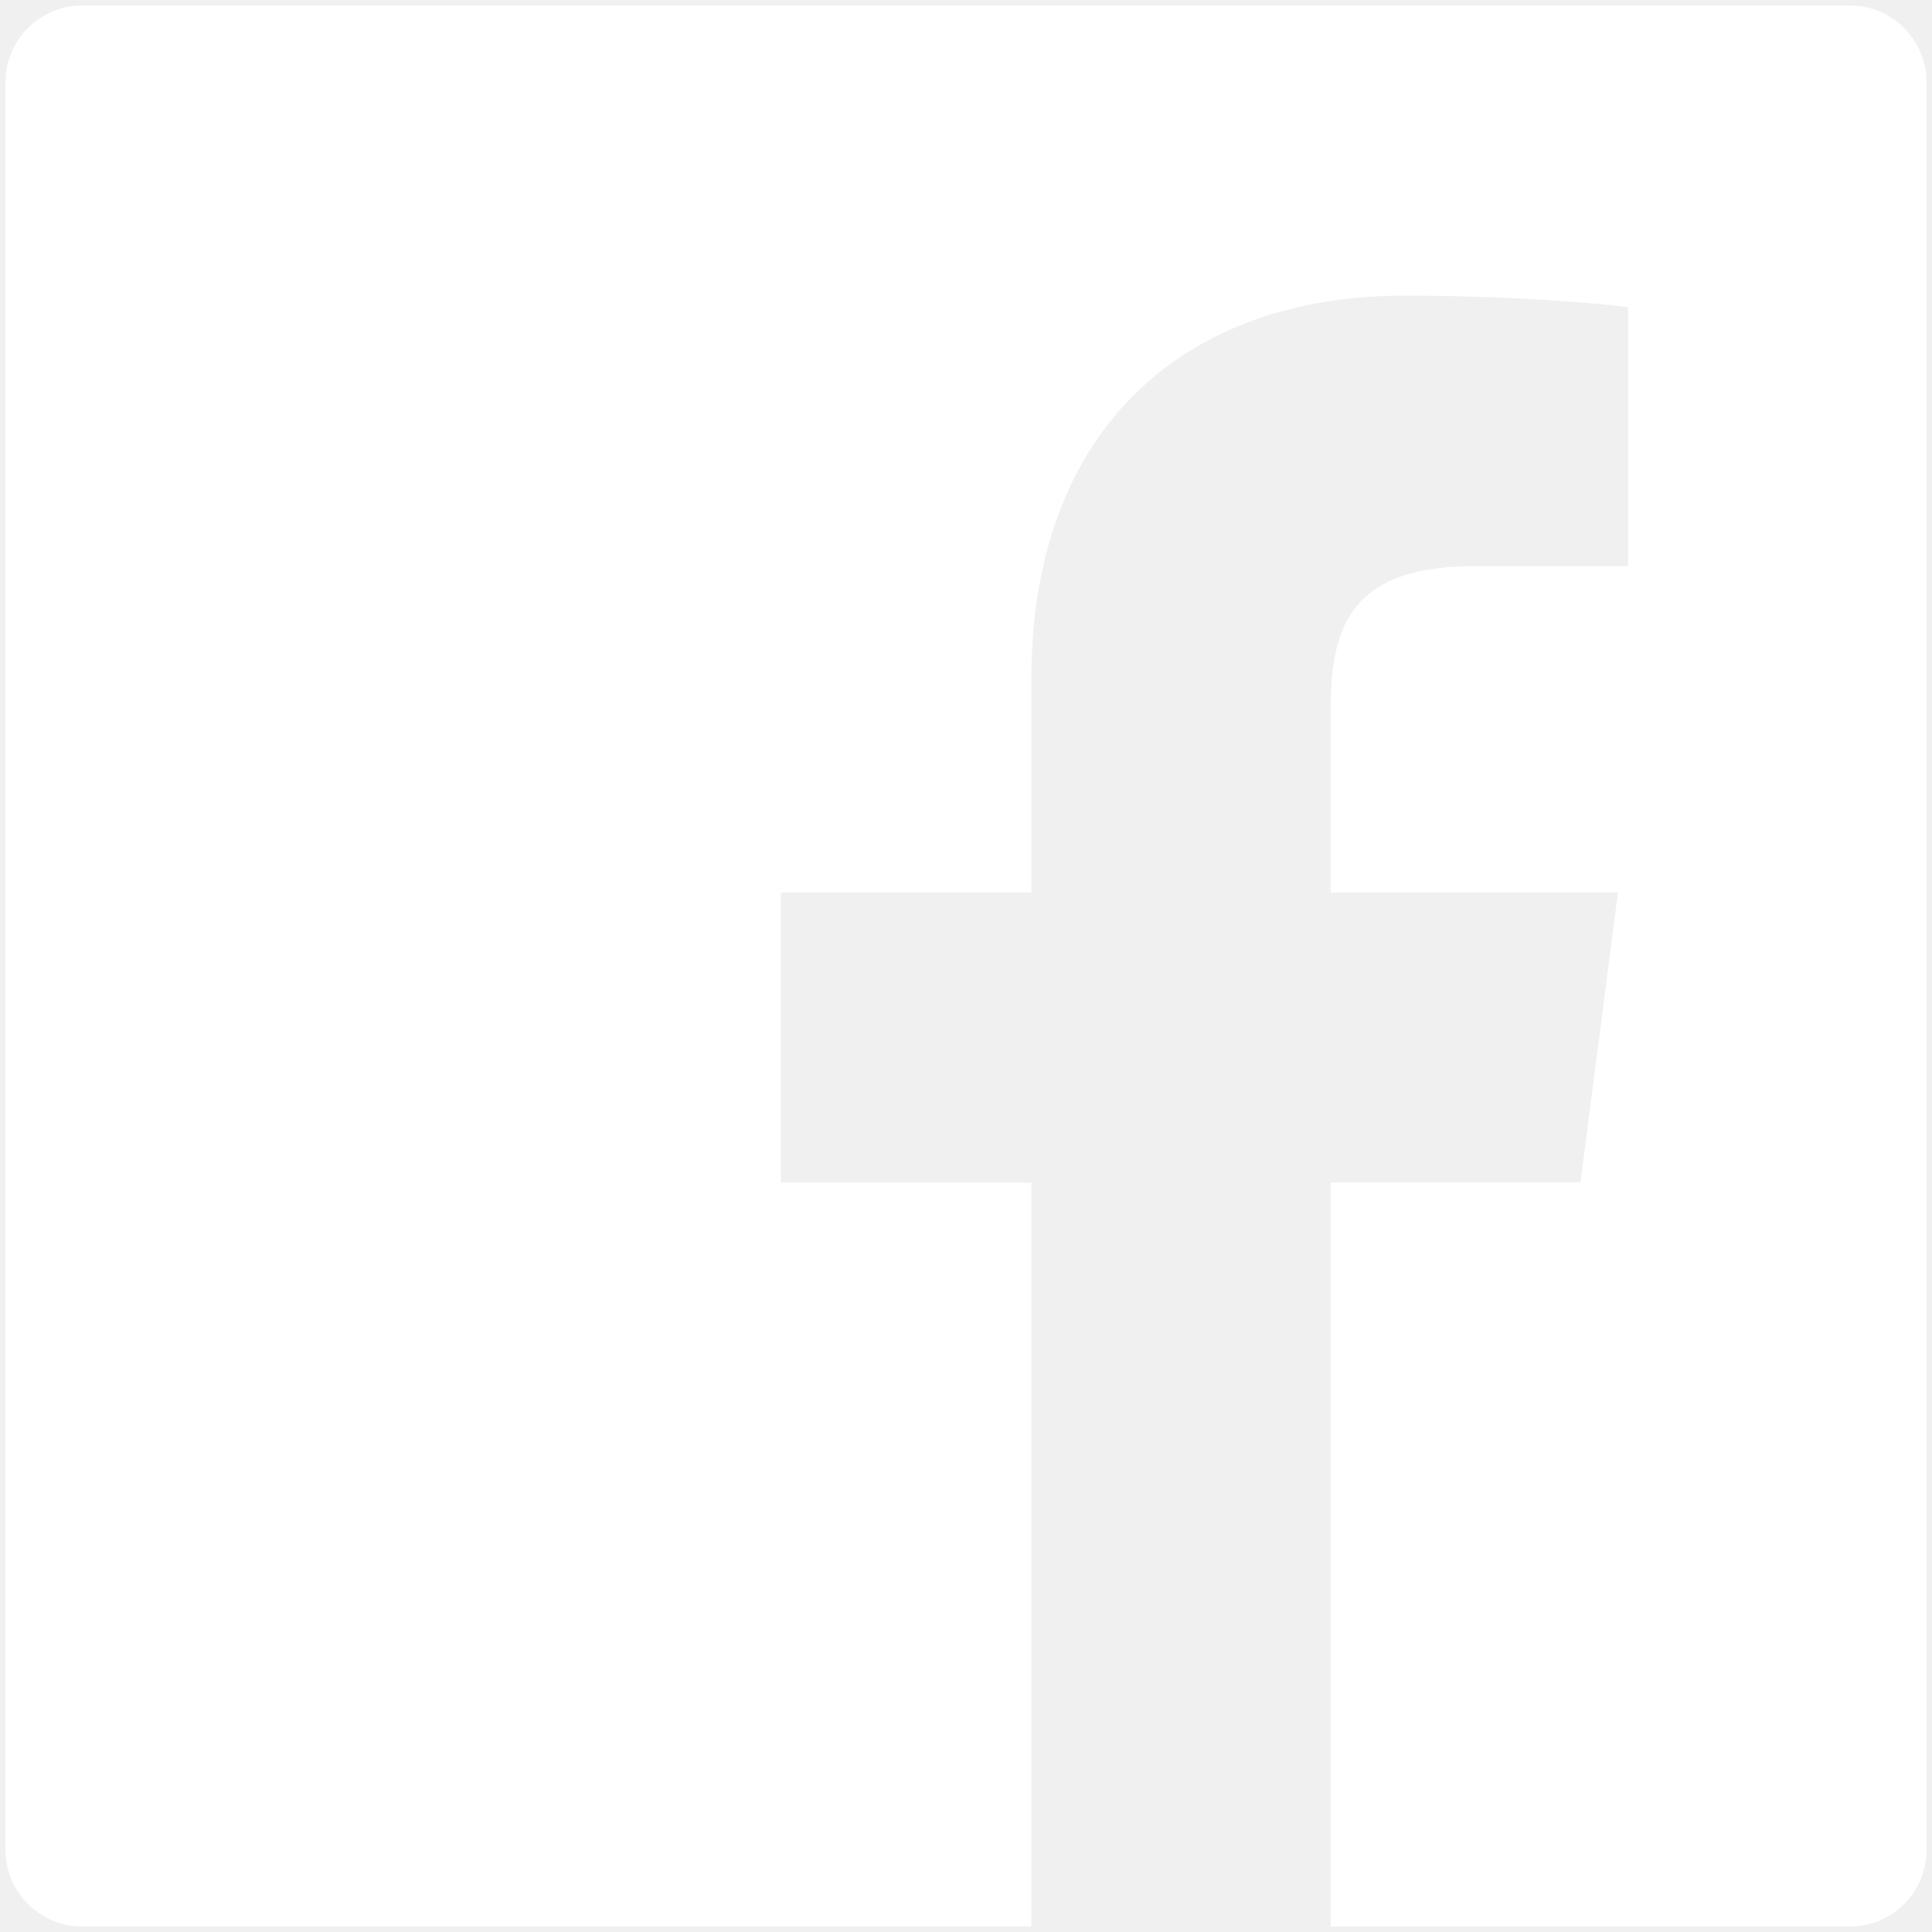
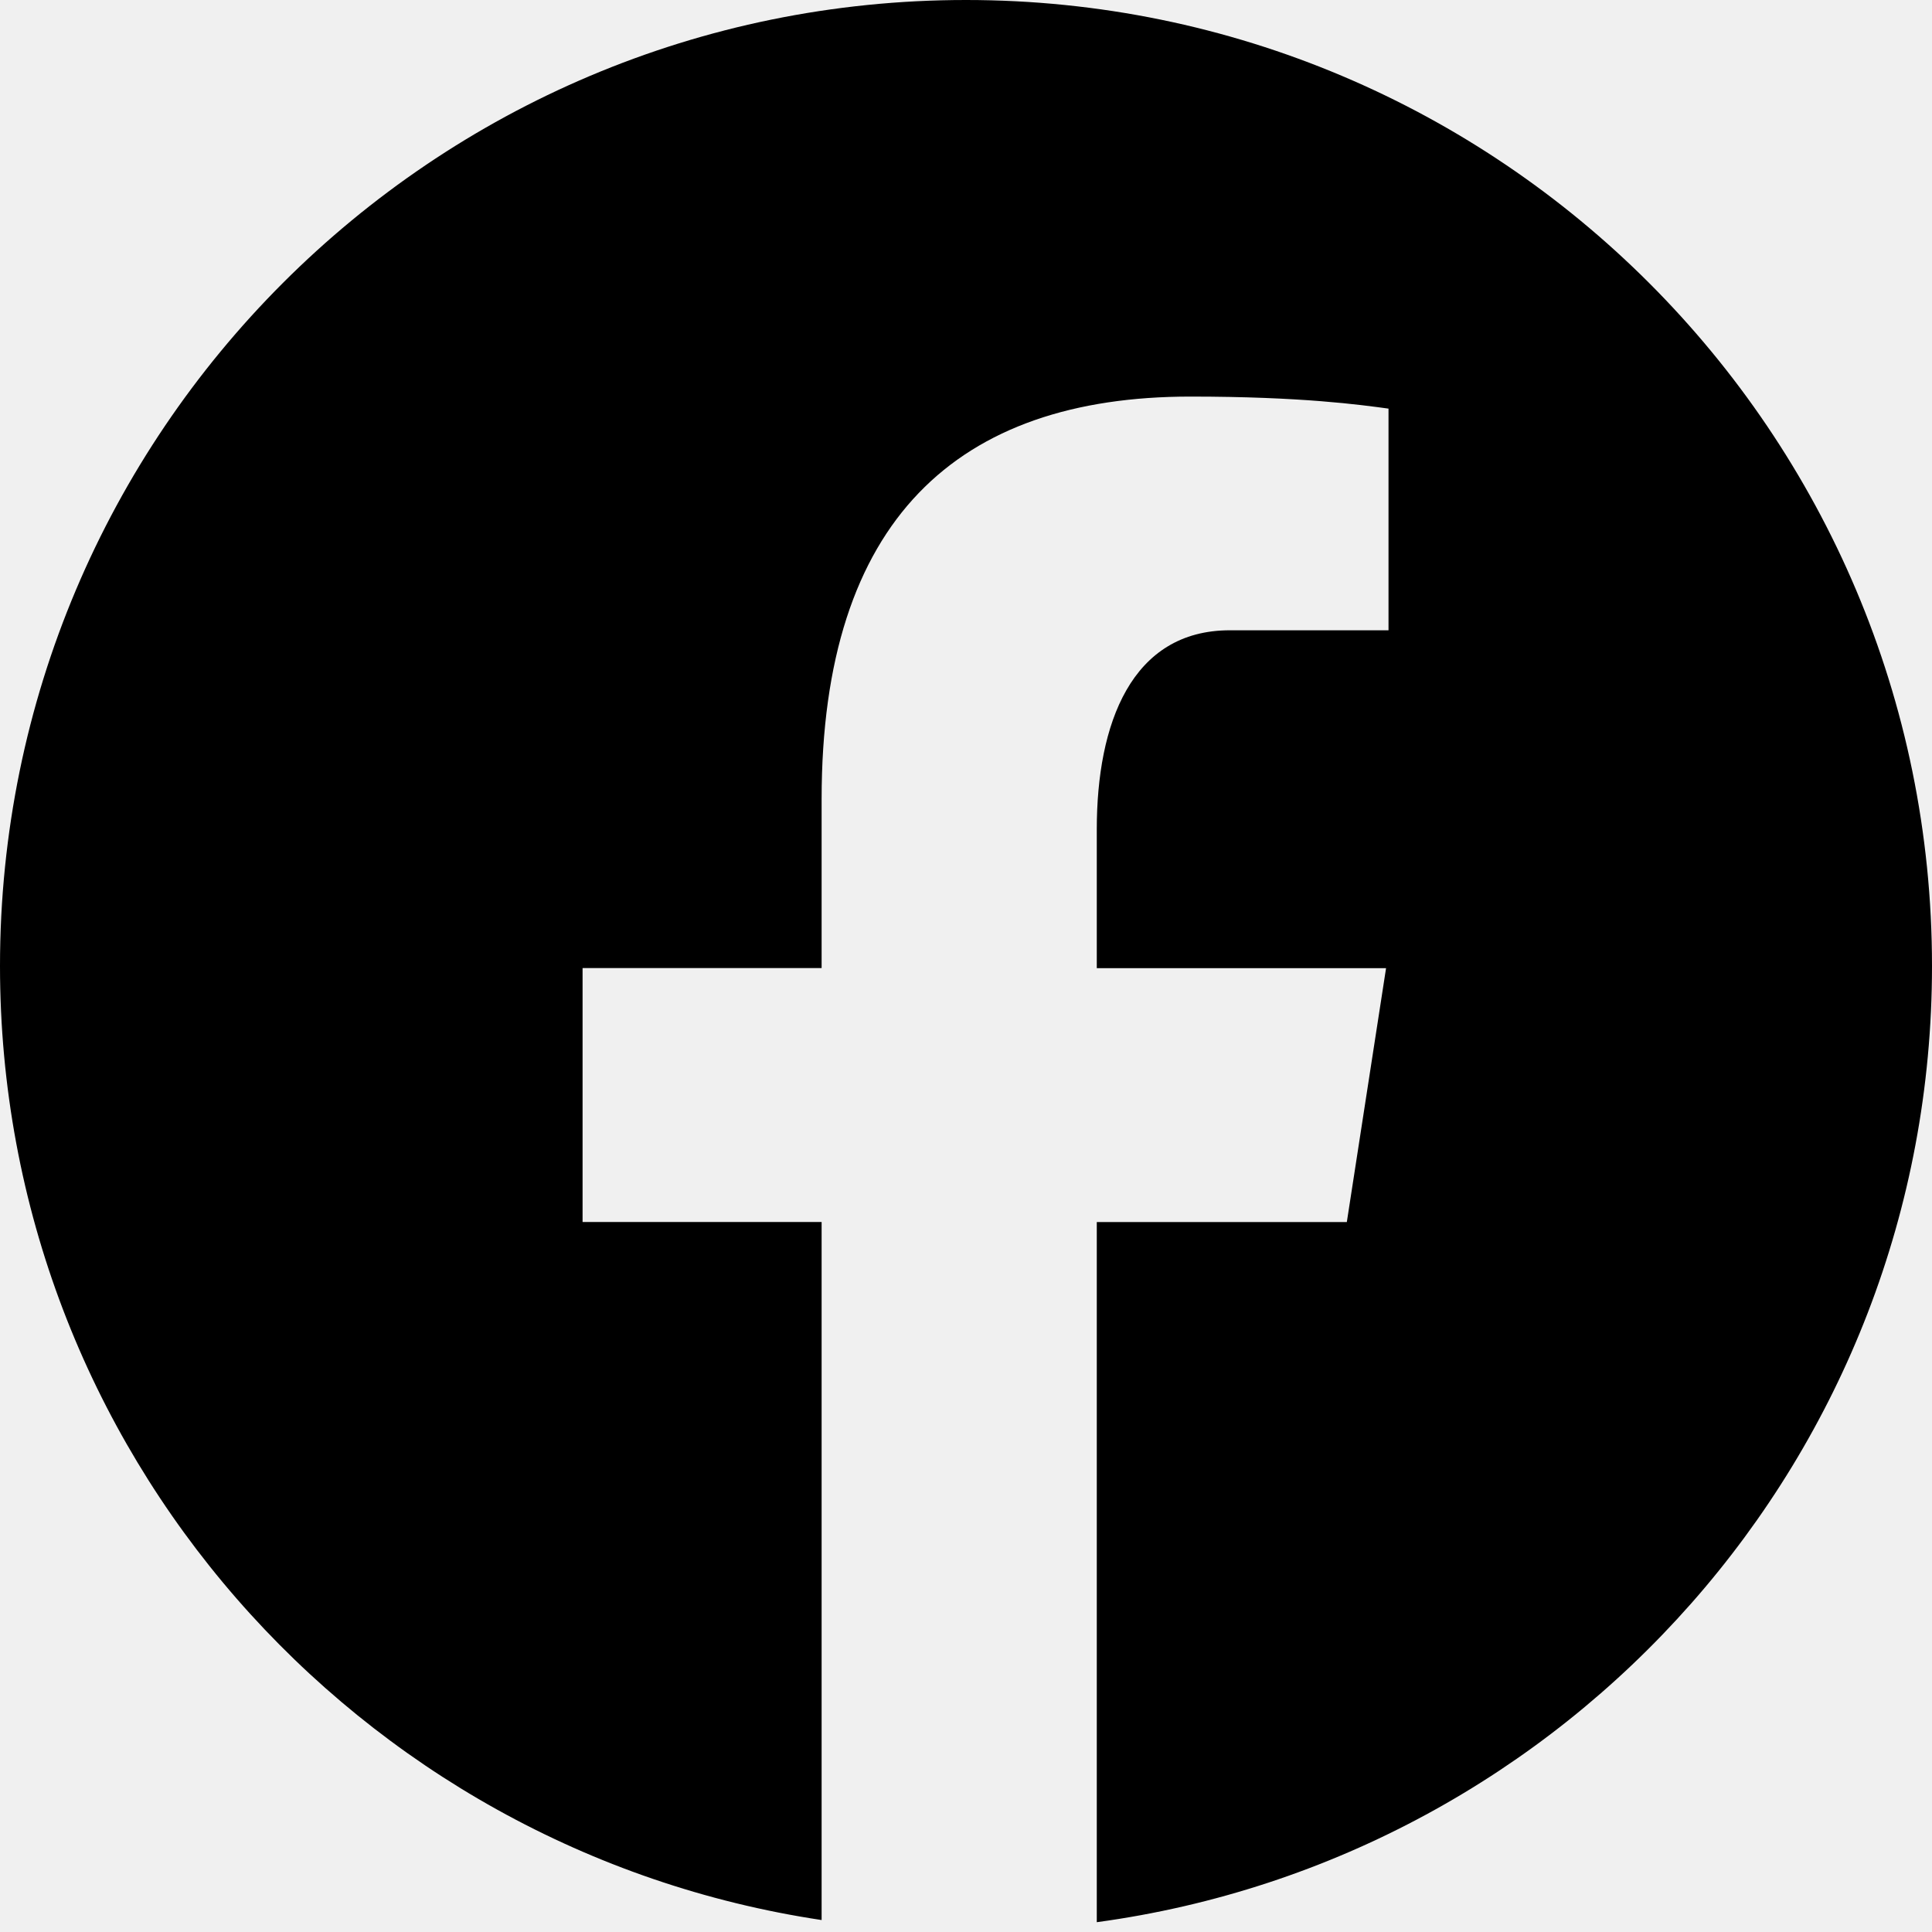
- <svg xmlns="http://www.w3.org/2000/svg" width="22" height="22" viewBox="0 0 22 22" fill="none">
-   <path d="M21.062 0.062H0.938C0.454 0.062 0.062 0.454 0.062 0.938V21.062C0.062 21.547 0.454 21.938 0.938 21.938H21.062C21.547 21.938 21.938 21.547 21.938 21.062V0.938C21.938 0.454 21.547 0.062 21.062 0.062ZM18.536 6.447H16.789C15.419 6.447 15.153 7.098 15.153 8.055V10.163H18.424L17.997 13.464H15.153V21.938H11.744V13.466H8.892V10.163H11.744V7.73C11.744 4.905 13.469 3.366 15.99 3.366C17.199 3.366 18.235 3.456 18.539 3.497V6.447H18.536Z" fill="white" />
+ <svg xmlns="http://www.w3.org/2000/svg" fill="#000000" viewBox="0 0 26 26" width="52px" height="52px">
+   <path d="M13,0C5.82,0,0,5.82,0,13c0,6.518,4.801,11.899,11.057,12.839v-9.394H7.84v-3.417h3.217v-2.274 c0-3.765,1.834-5.417,4.963-5.417c1.498,0,2.291,0.111,2.666,0.162v2.983h-2.134c-1.328,0-1.792,1.259-1.792,2.679v1.868h3.893 l-0.528,3.417H14.76v9.422C21.105,25.006,26,19.581,26,13C26,5.82,20.18,0,13,0z" />
</svg>
